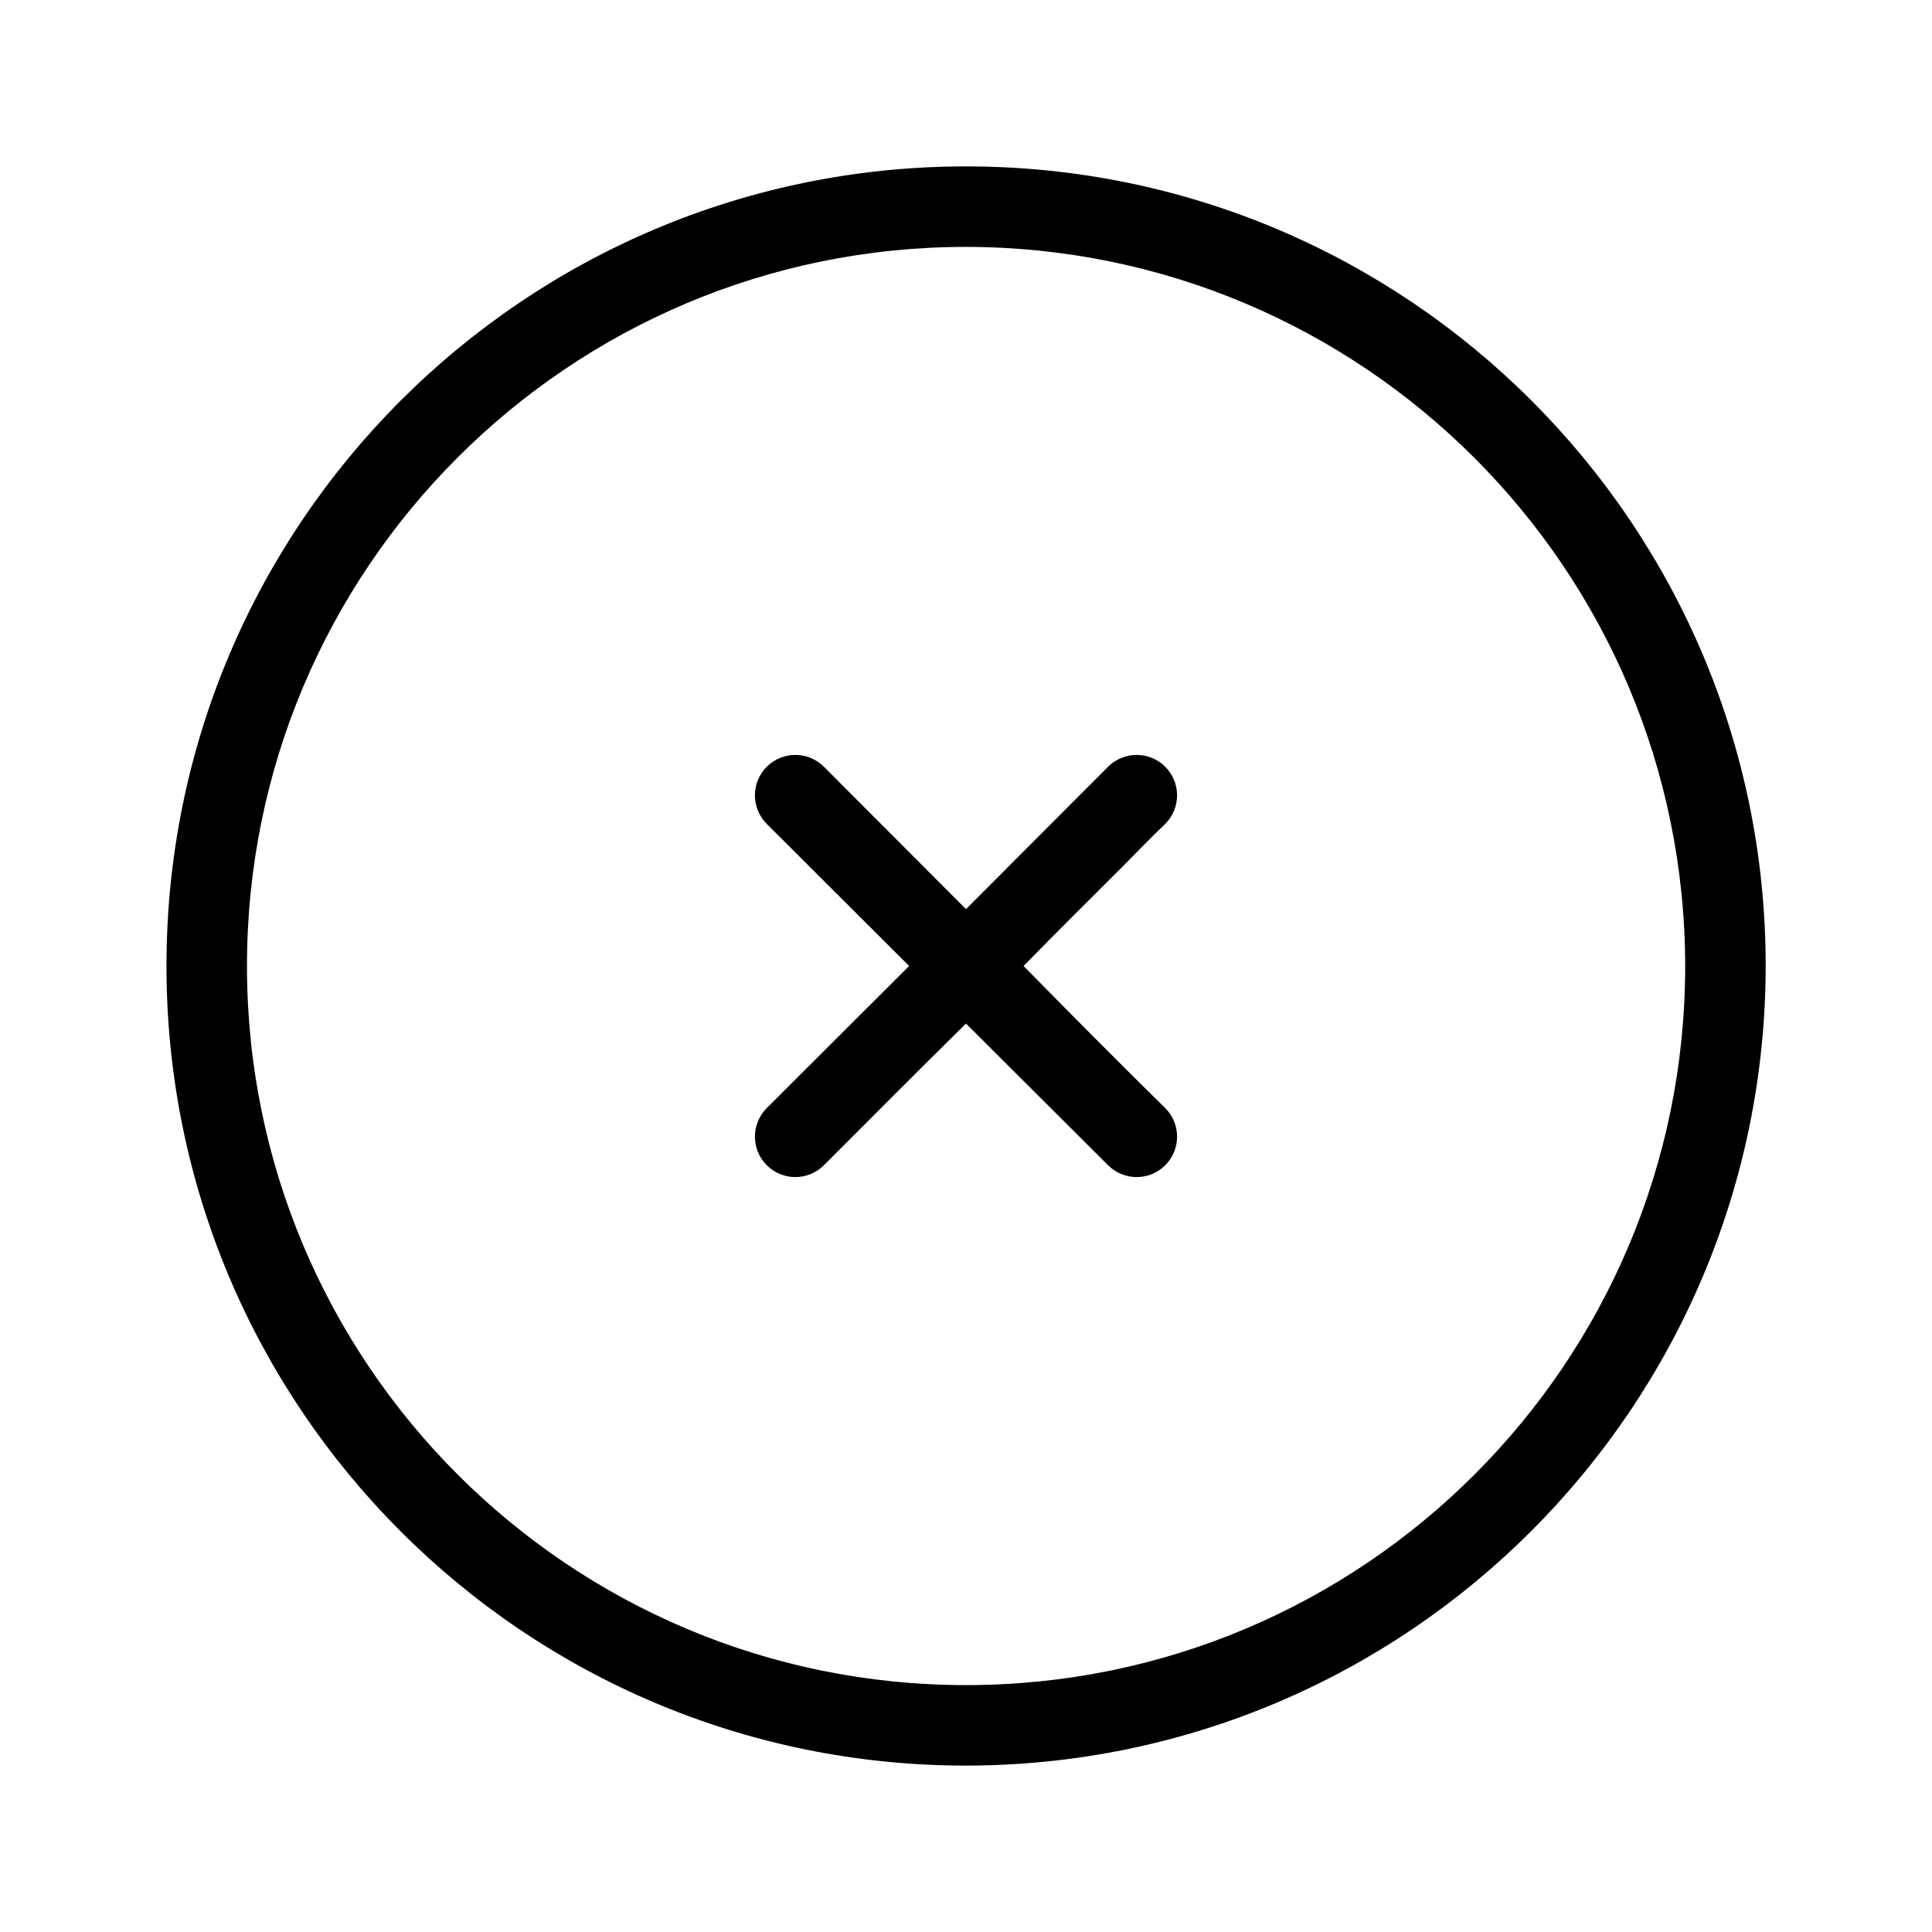
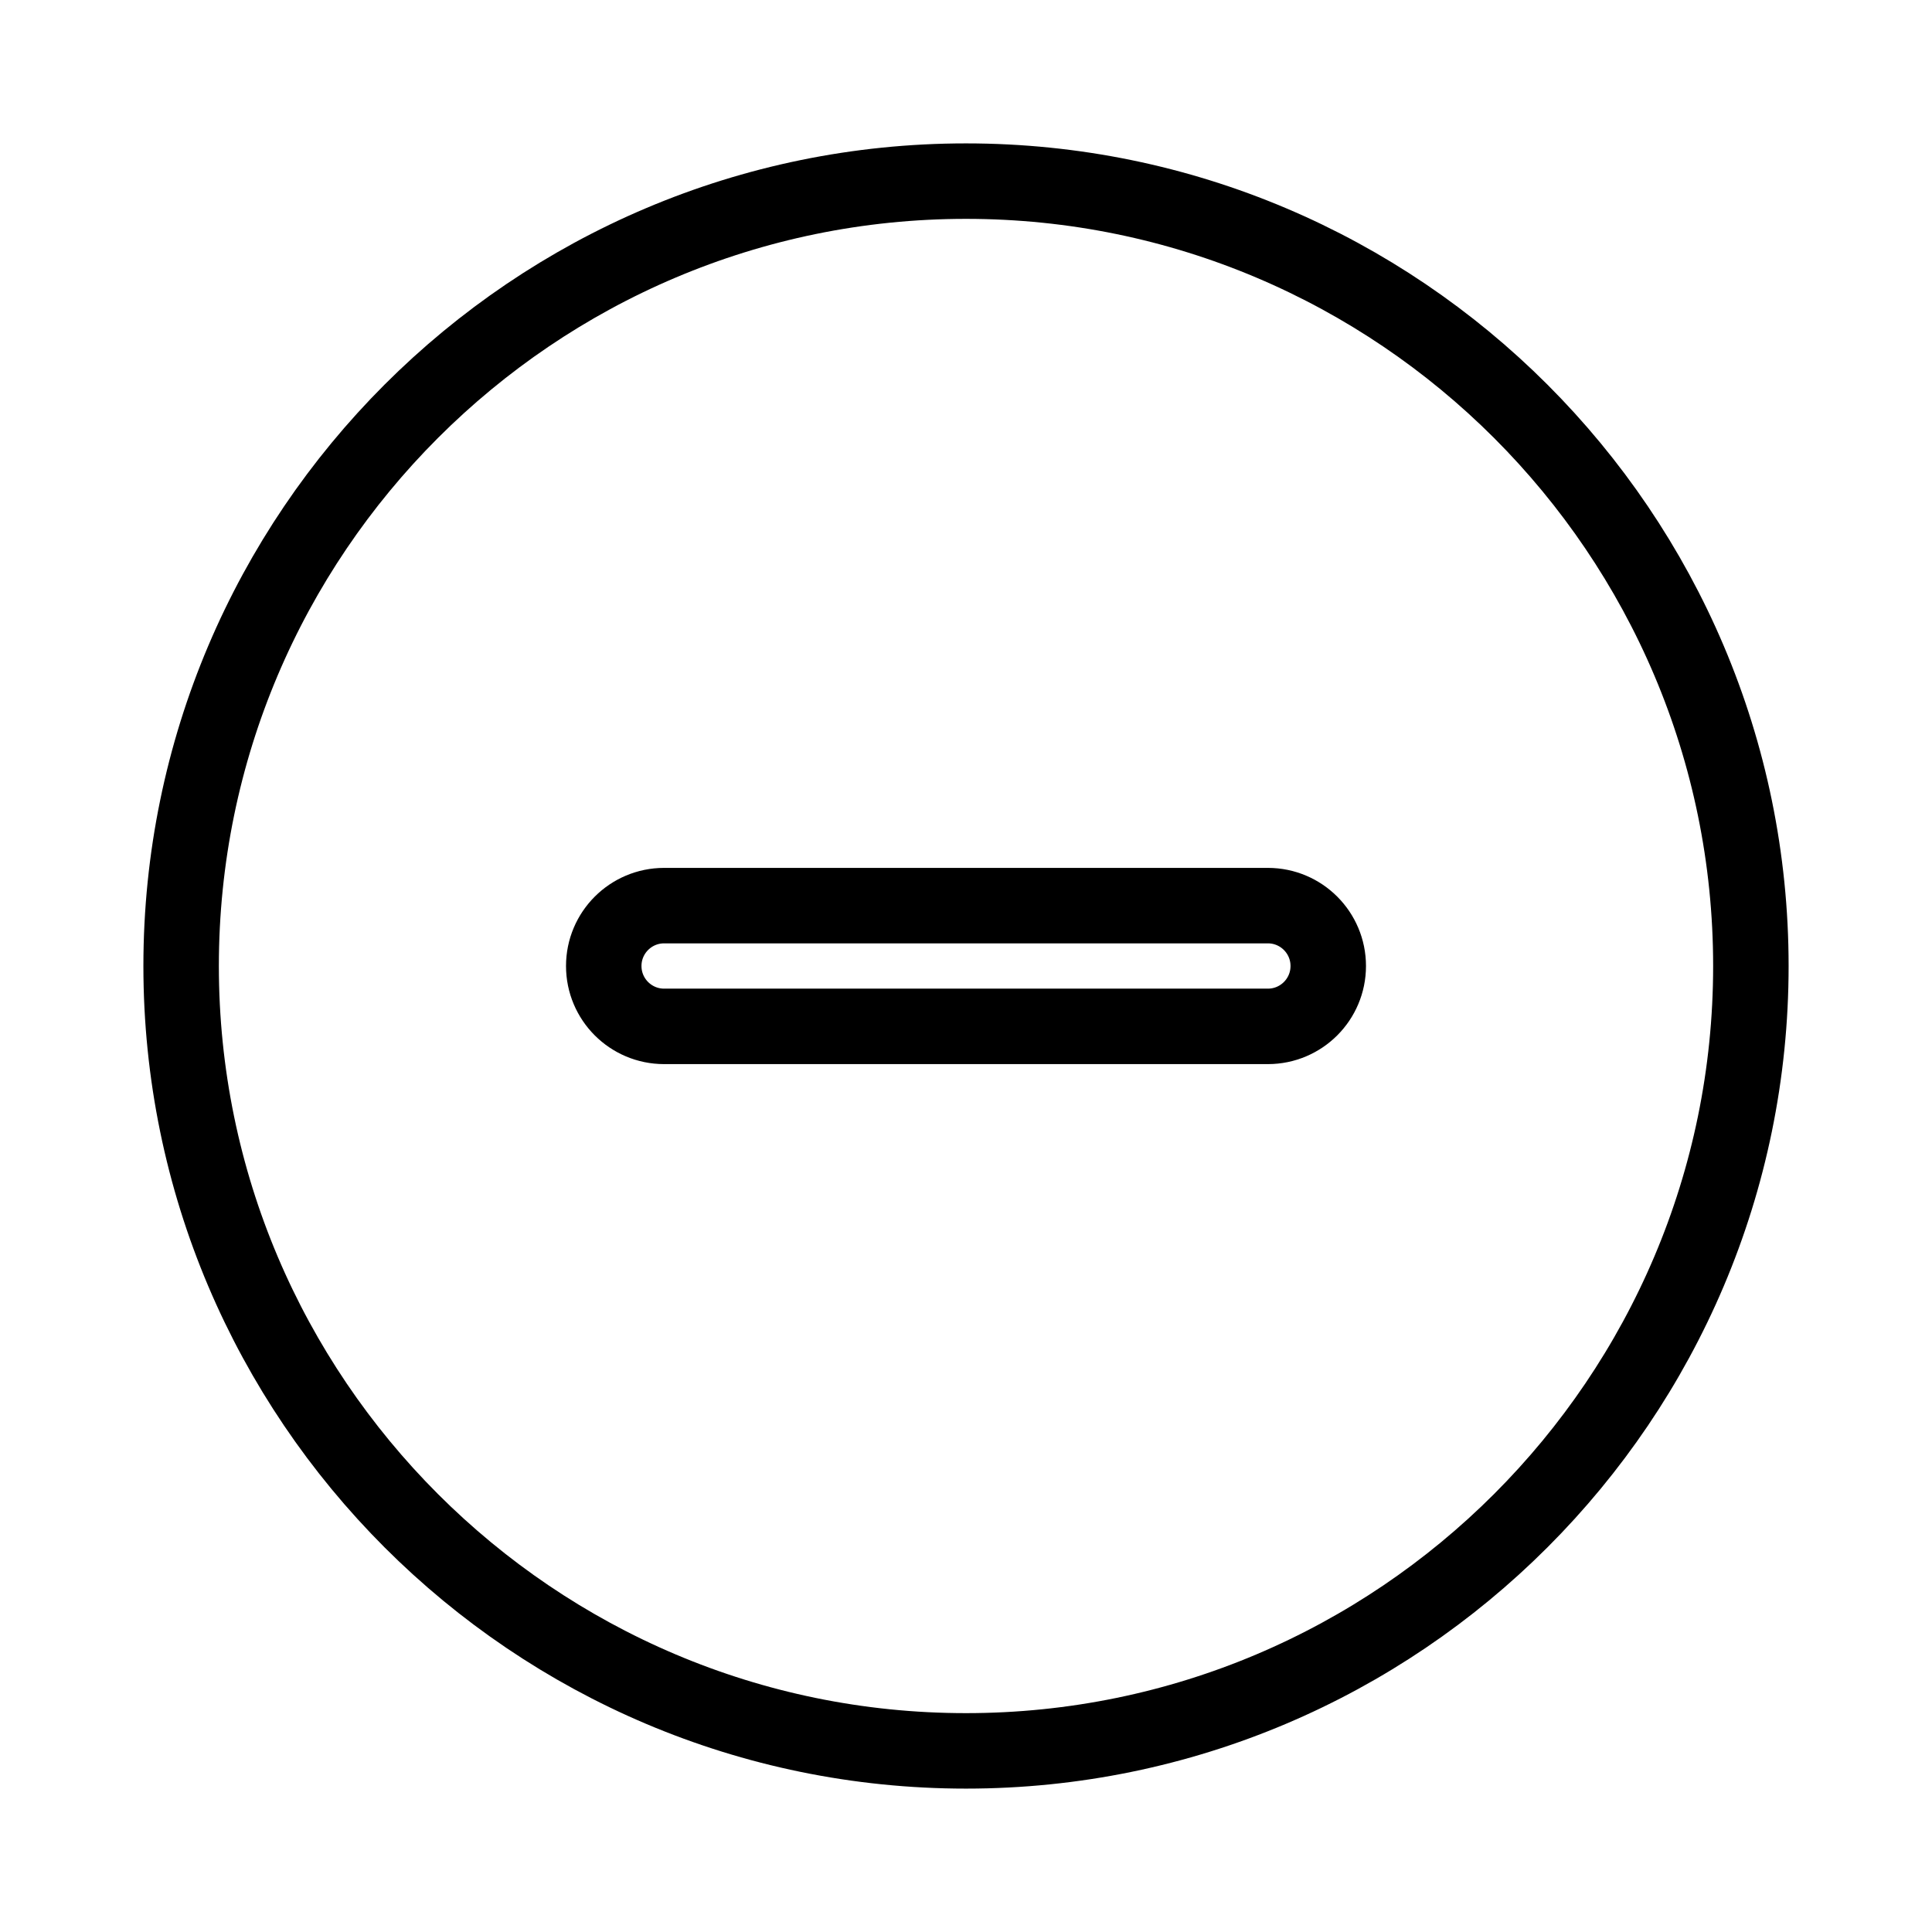
- <svg xmlns="http://www.w3.org/2000/svg" fill="#000000" width="800px" height="800px" viewBox="0 0 24 24">
-   <g id="Circle_Remove" data-name="Circle Remove">
-     <g>
-       <path d="M9.525,13.765a.5.5,0,0,0,.71.71c.59-.59,1.175-1.18,1.765-1.76l1.765,1.76a.5.5,0,0,0,.71-.71c-.59-.58-1.18-1.175-1.76-1.765.41-.42.82-.825,1.23-1.235.18-.18.35-.36.53-.53a.5.5,0,0,0-.71-.71L12,11.293,10.235,9.525a.5.5,0,0,0-.71.71L11.293,12Z" />
-       <path d="M12,21.933A9.933,9.933,0,1,1,21.934,12,9.945,9.945,0,0,1,12,21.933ZM12,3.067A8.933,8.933,0,1,0,20.934,12,8.944,8.944,0,0,0,12,3.067Z" />
-     </g>
-   </g>
+ <svg xmlns="http://www.w3.org/2000/svg" width="512" height="512" viewBox="0 0 512 512">
+   <path d="M256,48C141.31,48,48,141.31,48,256s93.31,208,208,208,208-93.31,208-208S370.69,48,256,48Zm80,224H176a16,16,0,0,1,0-32H336a16,16,0,0,1,0,32Z" stroke-width="20" stroke="black" fill-opacity="0.0" />
</svg>
